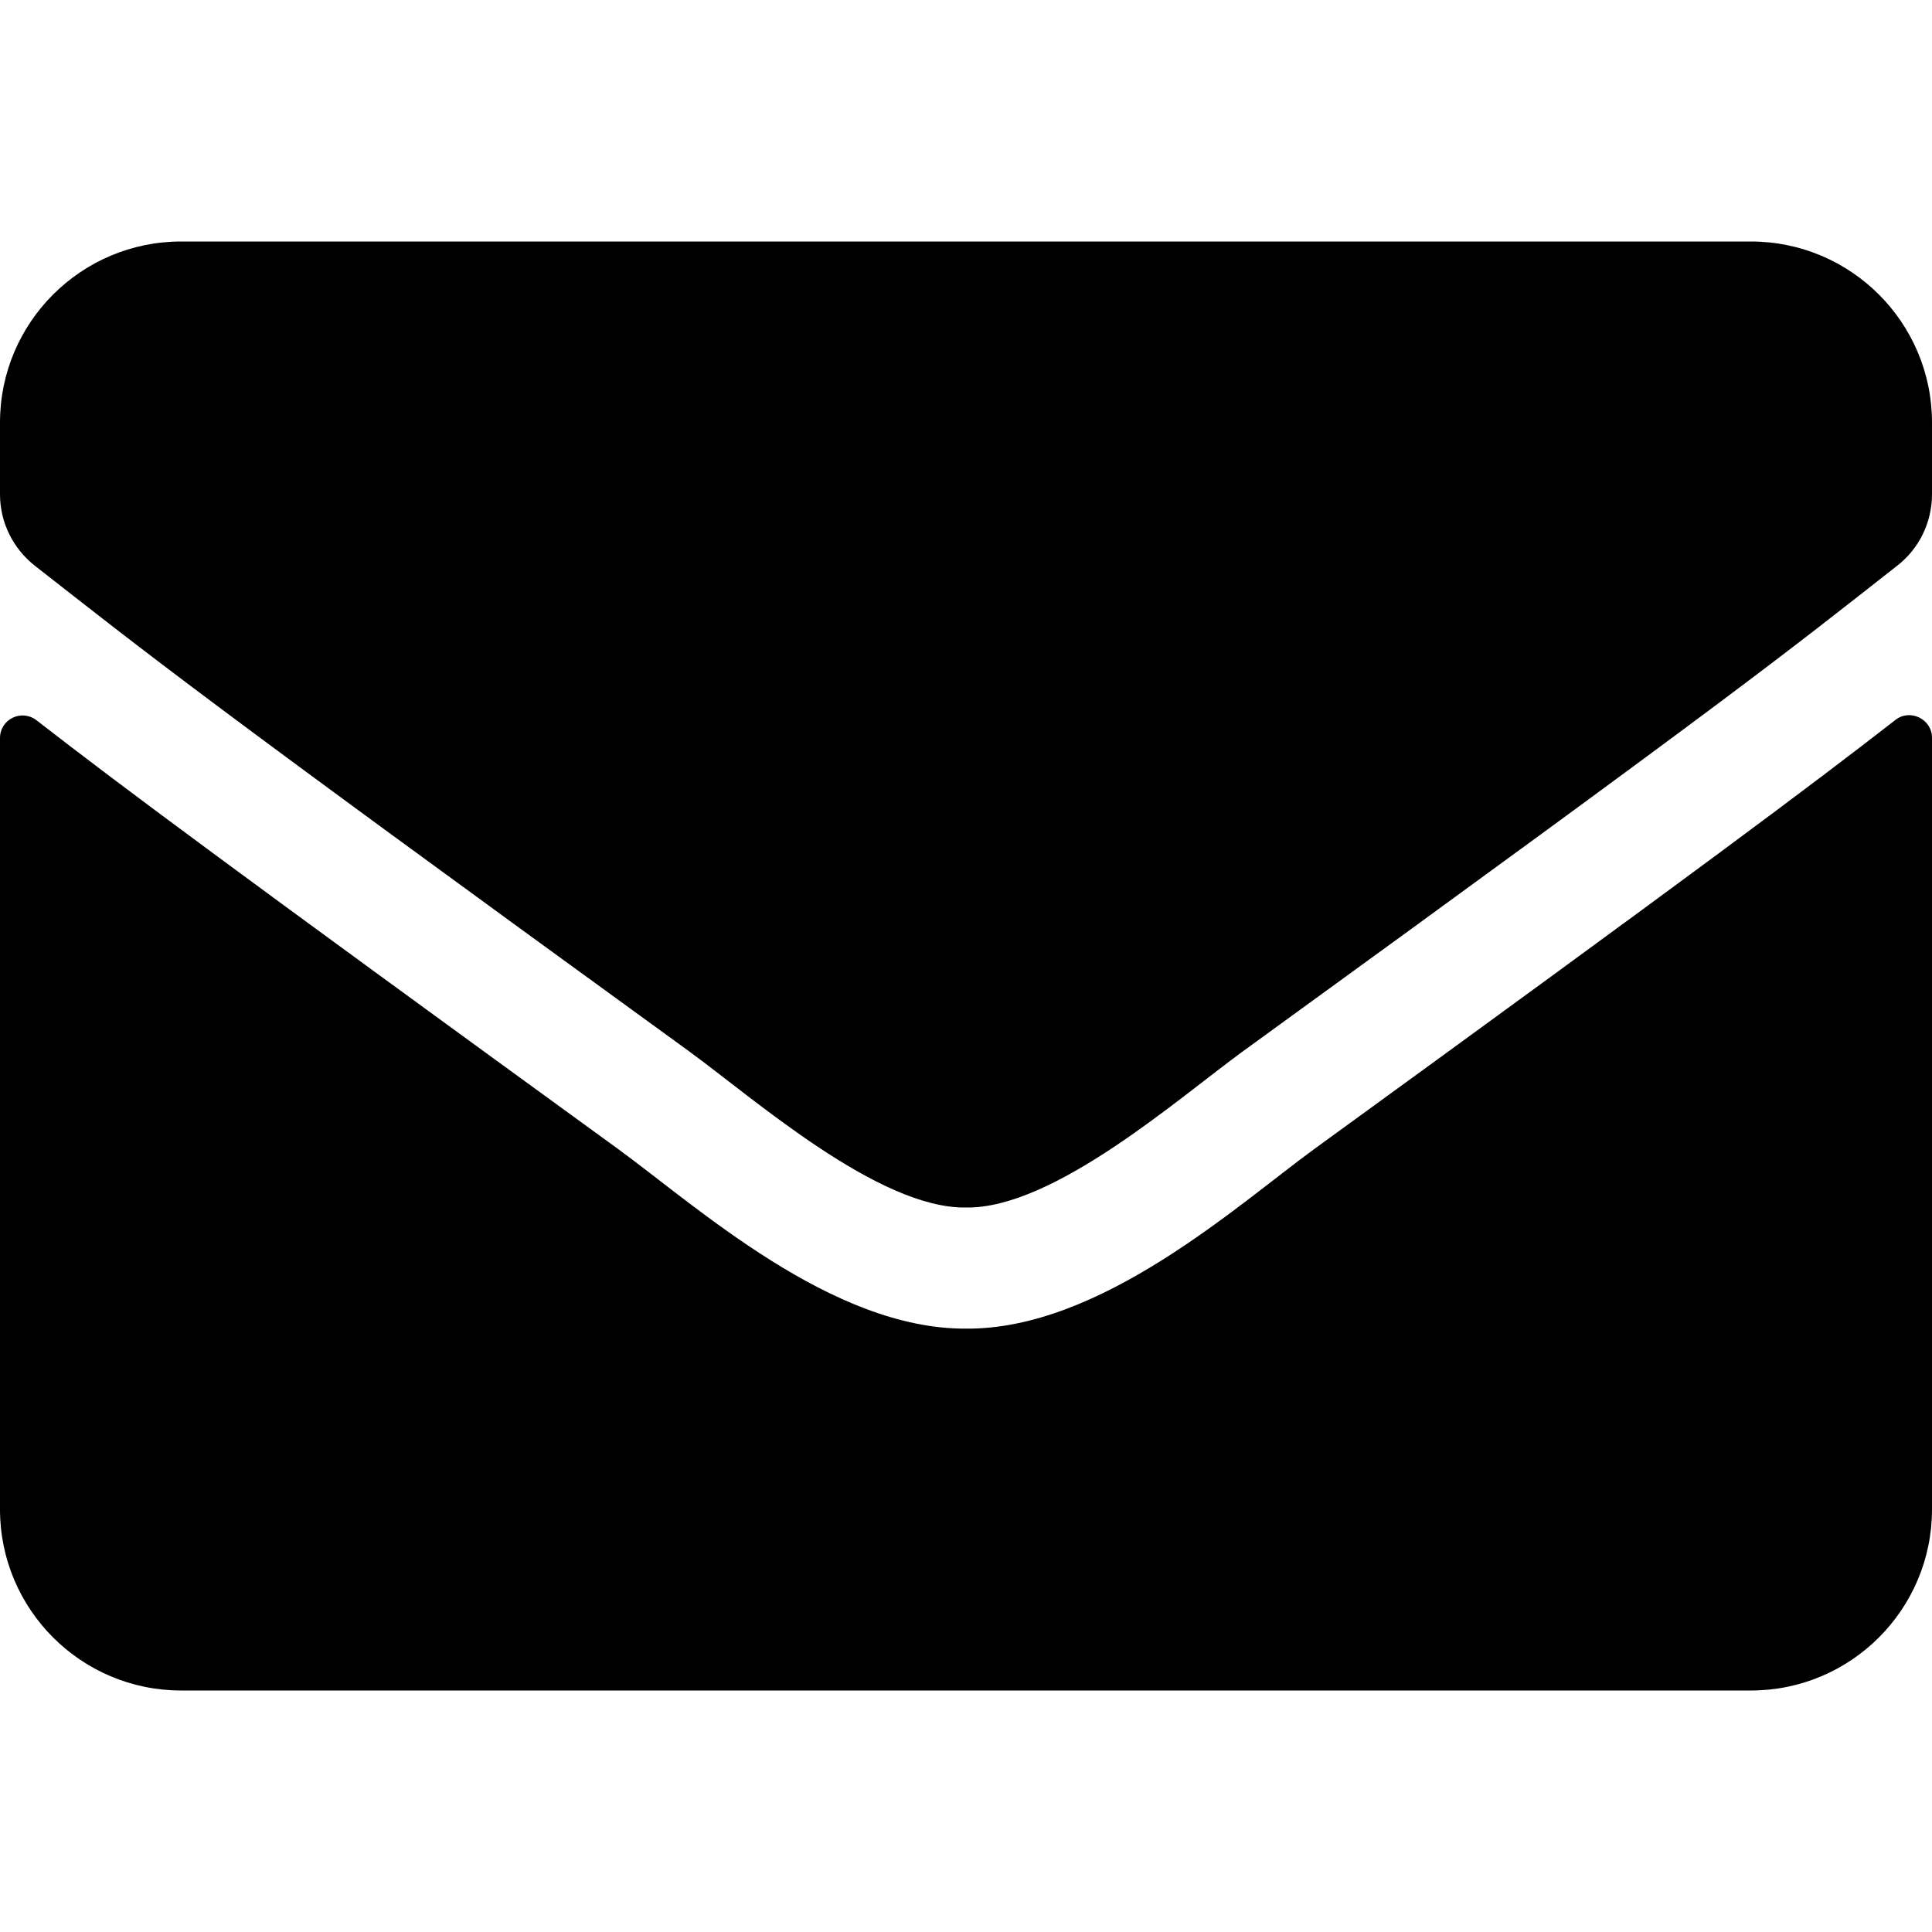
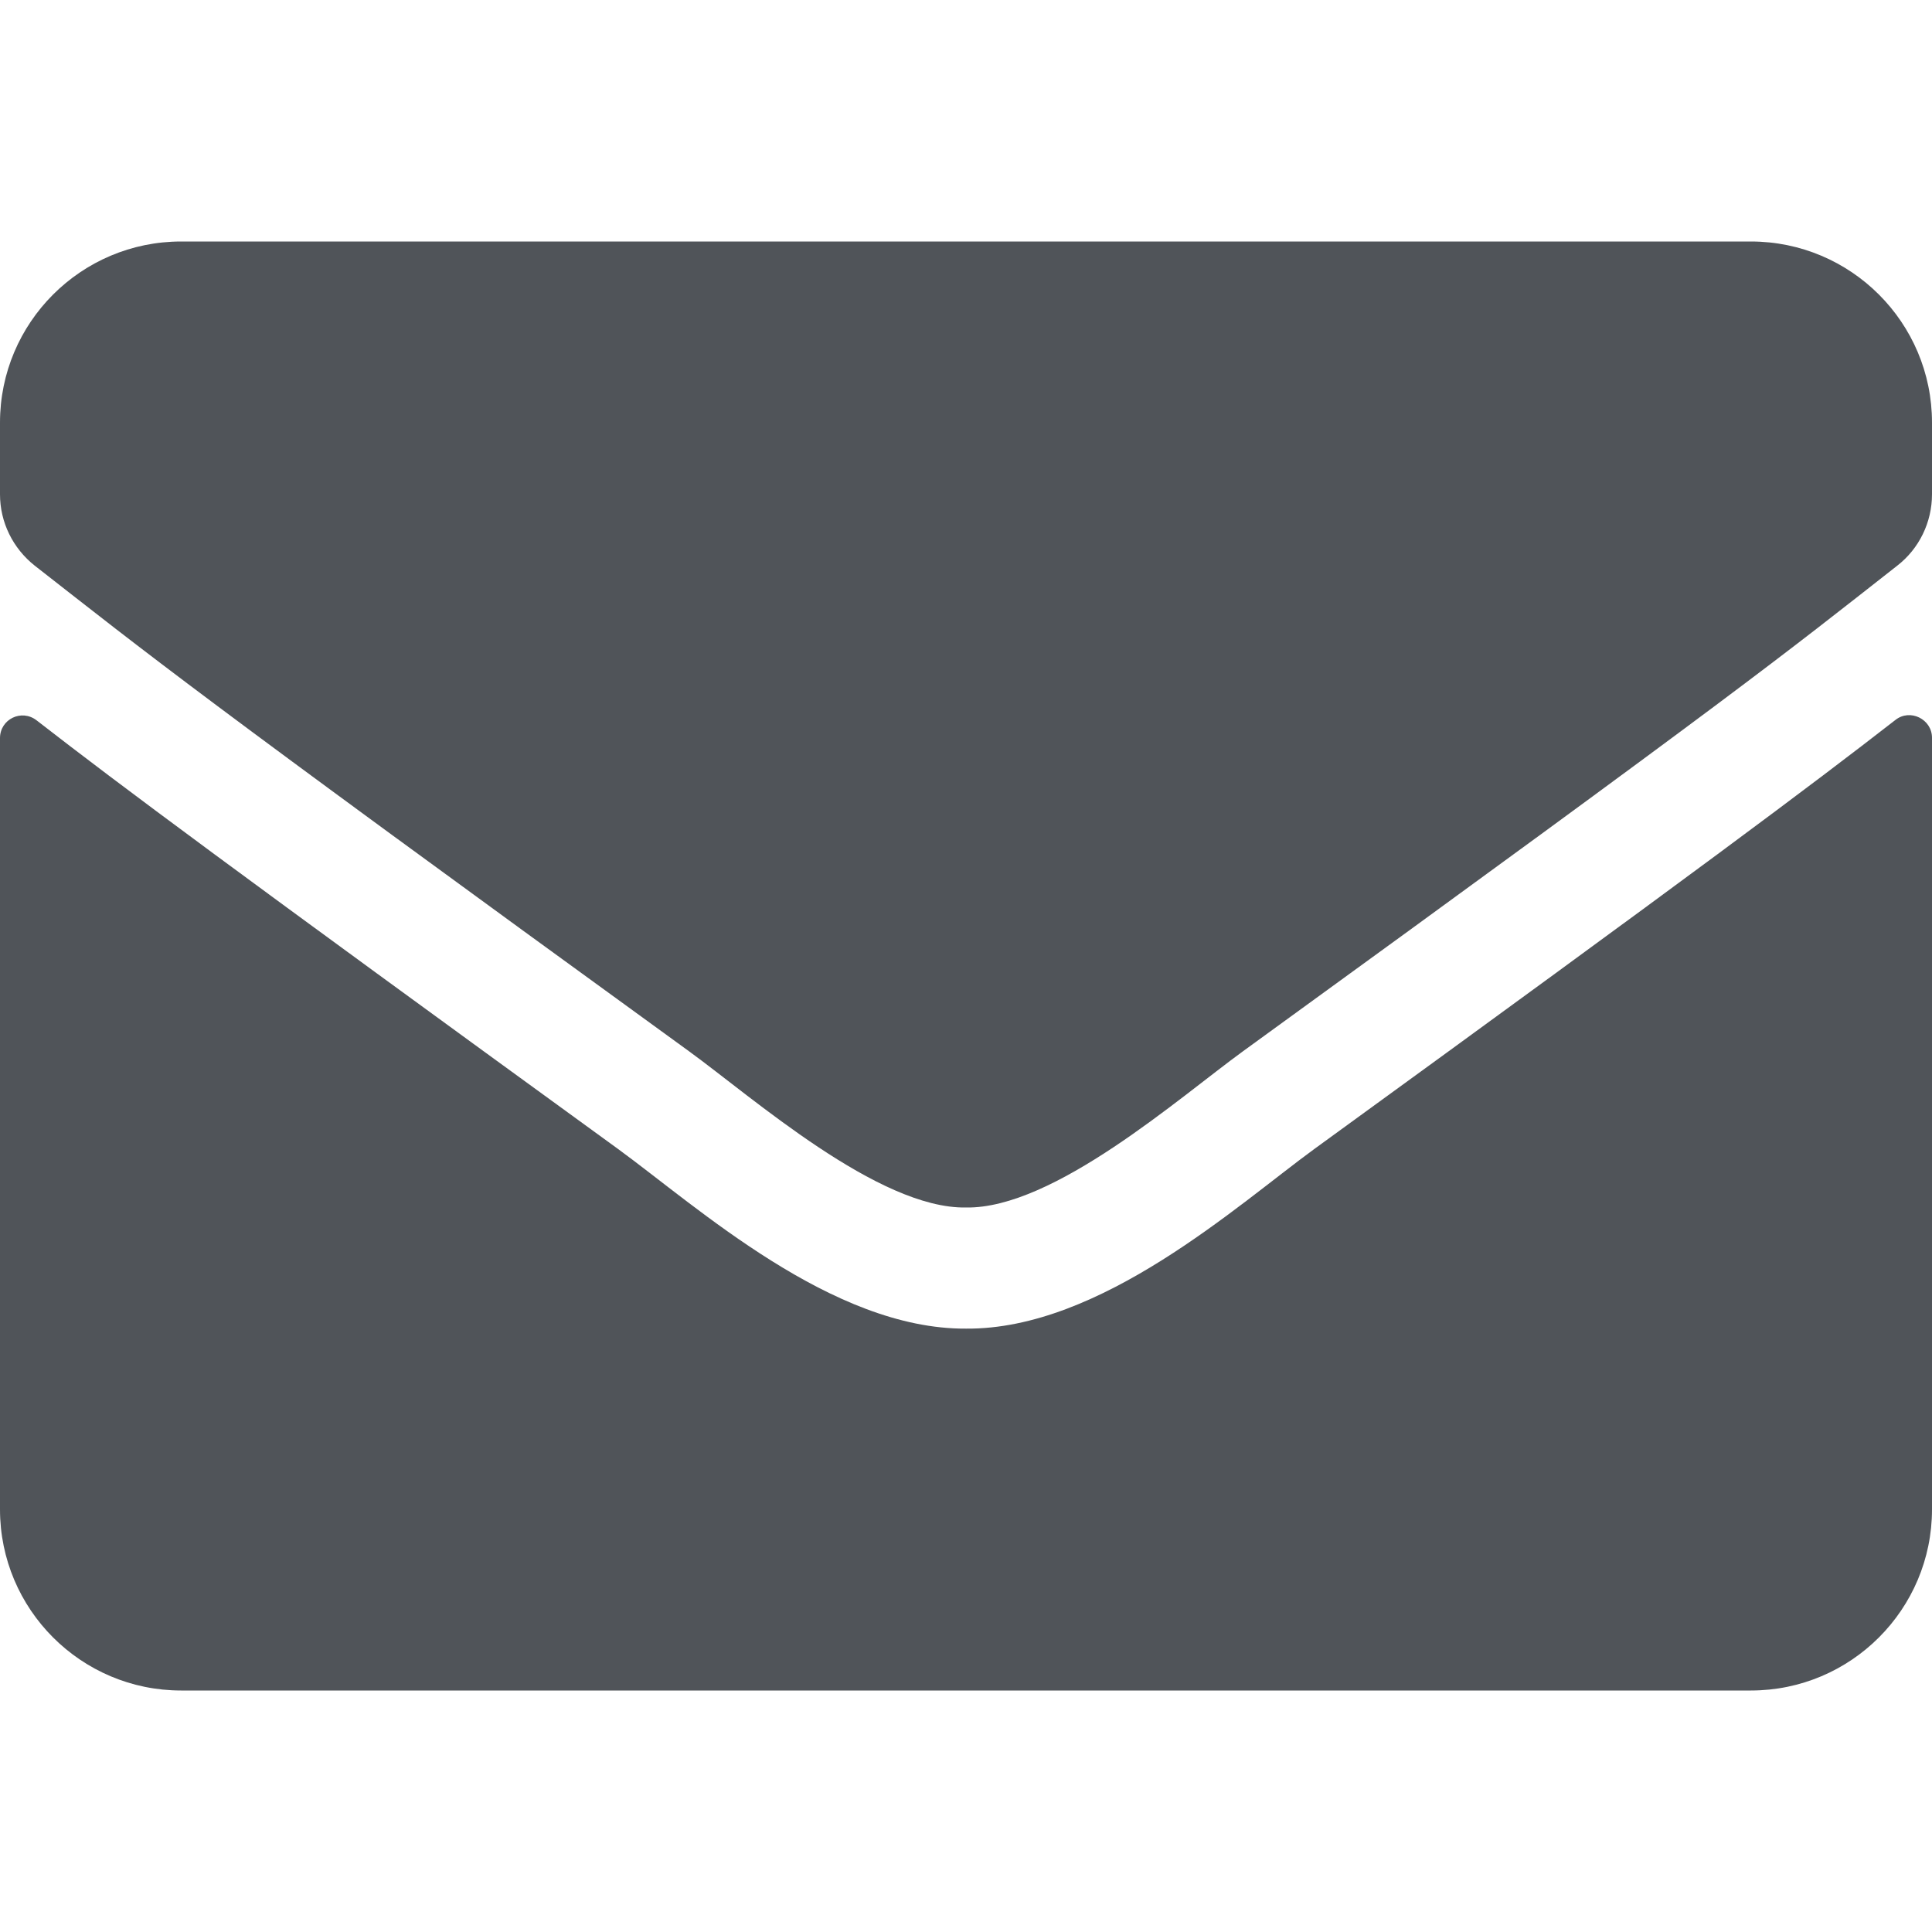
<svg xmlns="http://www.w3.org/2000/svg" aria-hidden="true" focusable="false" data-prefix="fas" data-icon="envelope" class="svg-inline--fa fa-envelope fa-w-16" role="img" viewBox="0 0 512 512">
-   <path fill="currentColor" d="M502.3 190.8c3.9-3.1 9.7-.2 9.7 4.7V400c0 26.5-21.5 48-48 48H48c-26.5 0-48-21.5-48-48V195.6c0-5 5.7-7.8 9.7-4.7 22.4 17.4 52.1 39.5 154.1 113.6 21.1 15.4 56.7 47.8 92.2 47.6 35.7.3 72-32.8 92.3-47.6 102-74.1 131.6-96.3 154-113.7zM256 320c23.2.4 56.6-29.2 73.4-41.4 132.7-96.3 142.8-104.7 173.4-128.7 5.8-4.5 9.2-11.5 9.2-18.9v-19c0-26.5-21.5-48-48-48H48C21.5 64 0 85.5 0 112v19c0 7.4 3.4 14.3 9.2 18.9 30.6 23.9 40.7 32.4 173.4 128.7 16.8 12.2 50.2 41.8 73.4 41.4z" />
+   <path fill="#505459" d="M502.3 190.8c3.9-3.1 9.7-.2 9.7 4.7V400c0 26.5-21.5 48-48 48H48c-26.5 0-48-21.5-48-48V195.6c0-5 5.7-7.8 9.7-4.7 22.4 17.4 52.1 39.5 154.1 113.6 21.1 15.4 56.7 47.8 92.2 47.6 35.7.3 72-32.8 92.3-47.6 102-74.1 131.6-96.3 154-113.7zM256 320c23.2.4 56.6-29.2 73.4-41.4 132.7-96.3 142.8-104.7 173.4-128.7 5.8-4.5 9.2-11.5 9.2-18.9v-19c0-26.5-21.5-48-48-48H48C21.5 64 0 85.5 0 112v19c0 7.4 3.4 14.3 9.2 18.9 30.6 23.9 40.7 32.4 173.4 128.7 16.8 12.2 50.2 41.8 73.4 41.4z" />
</svg>
